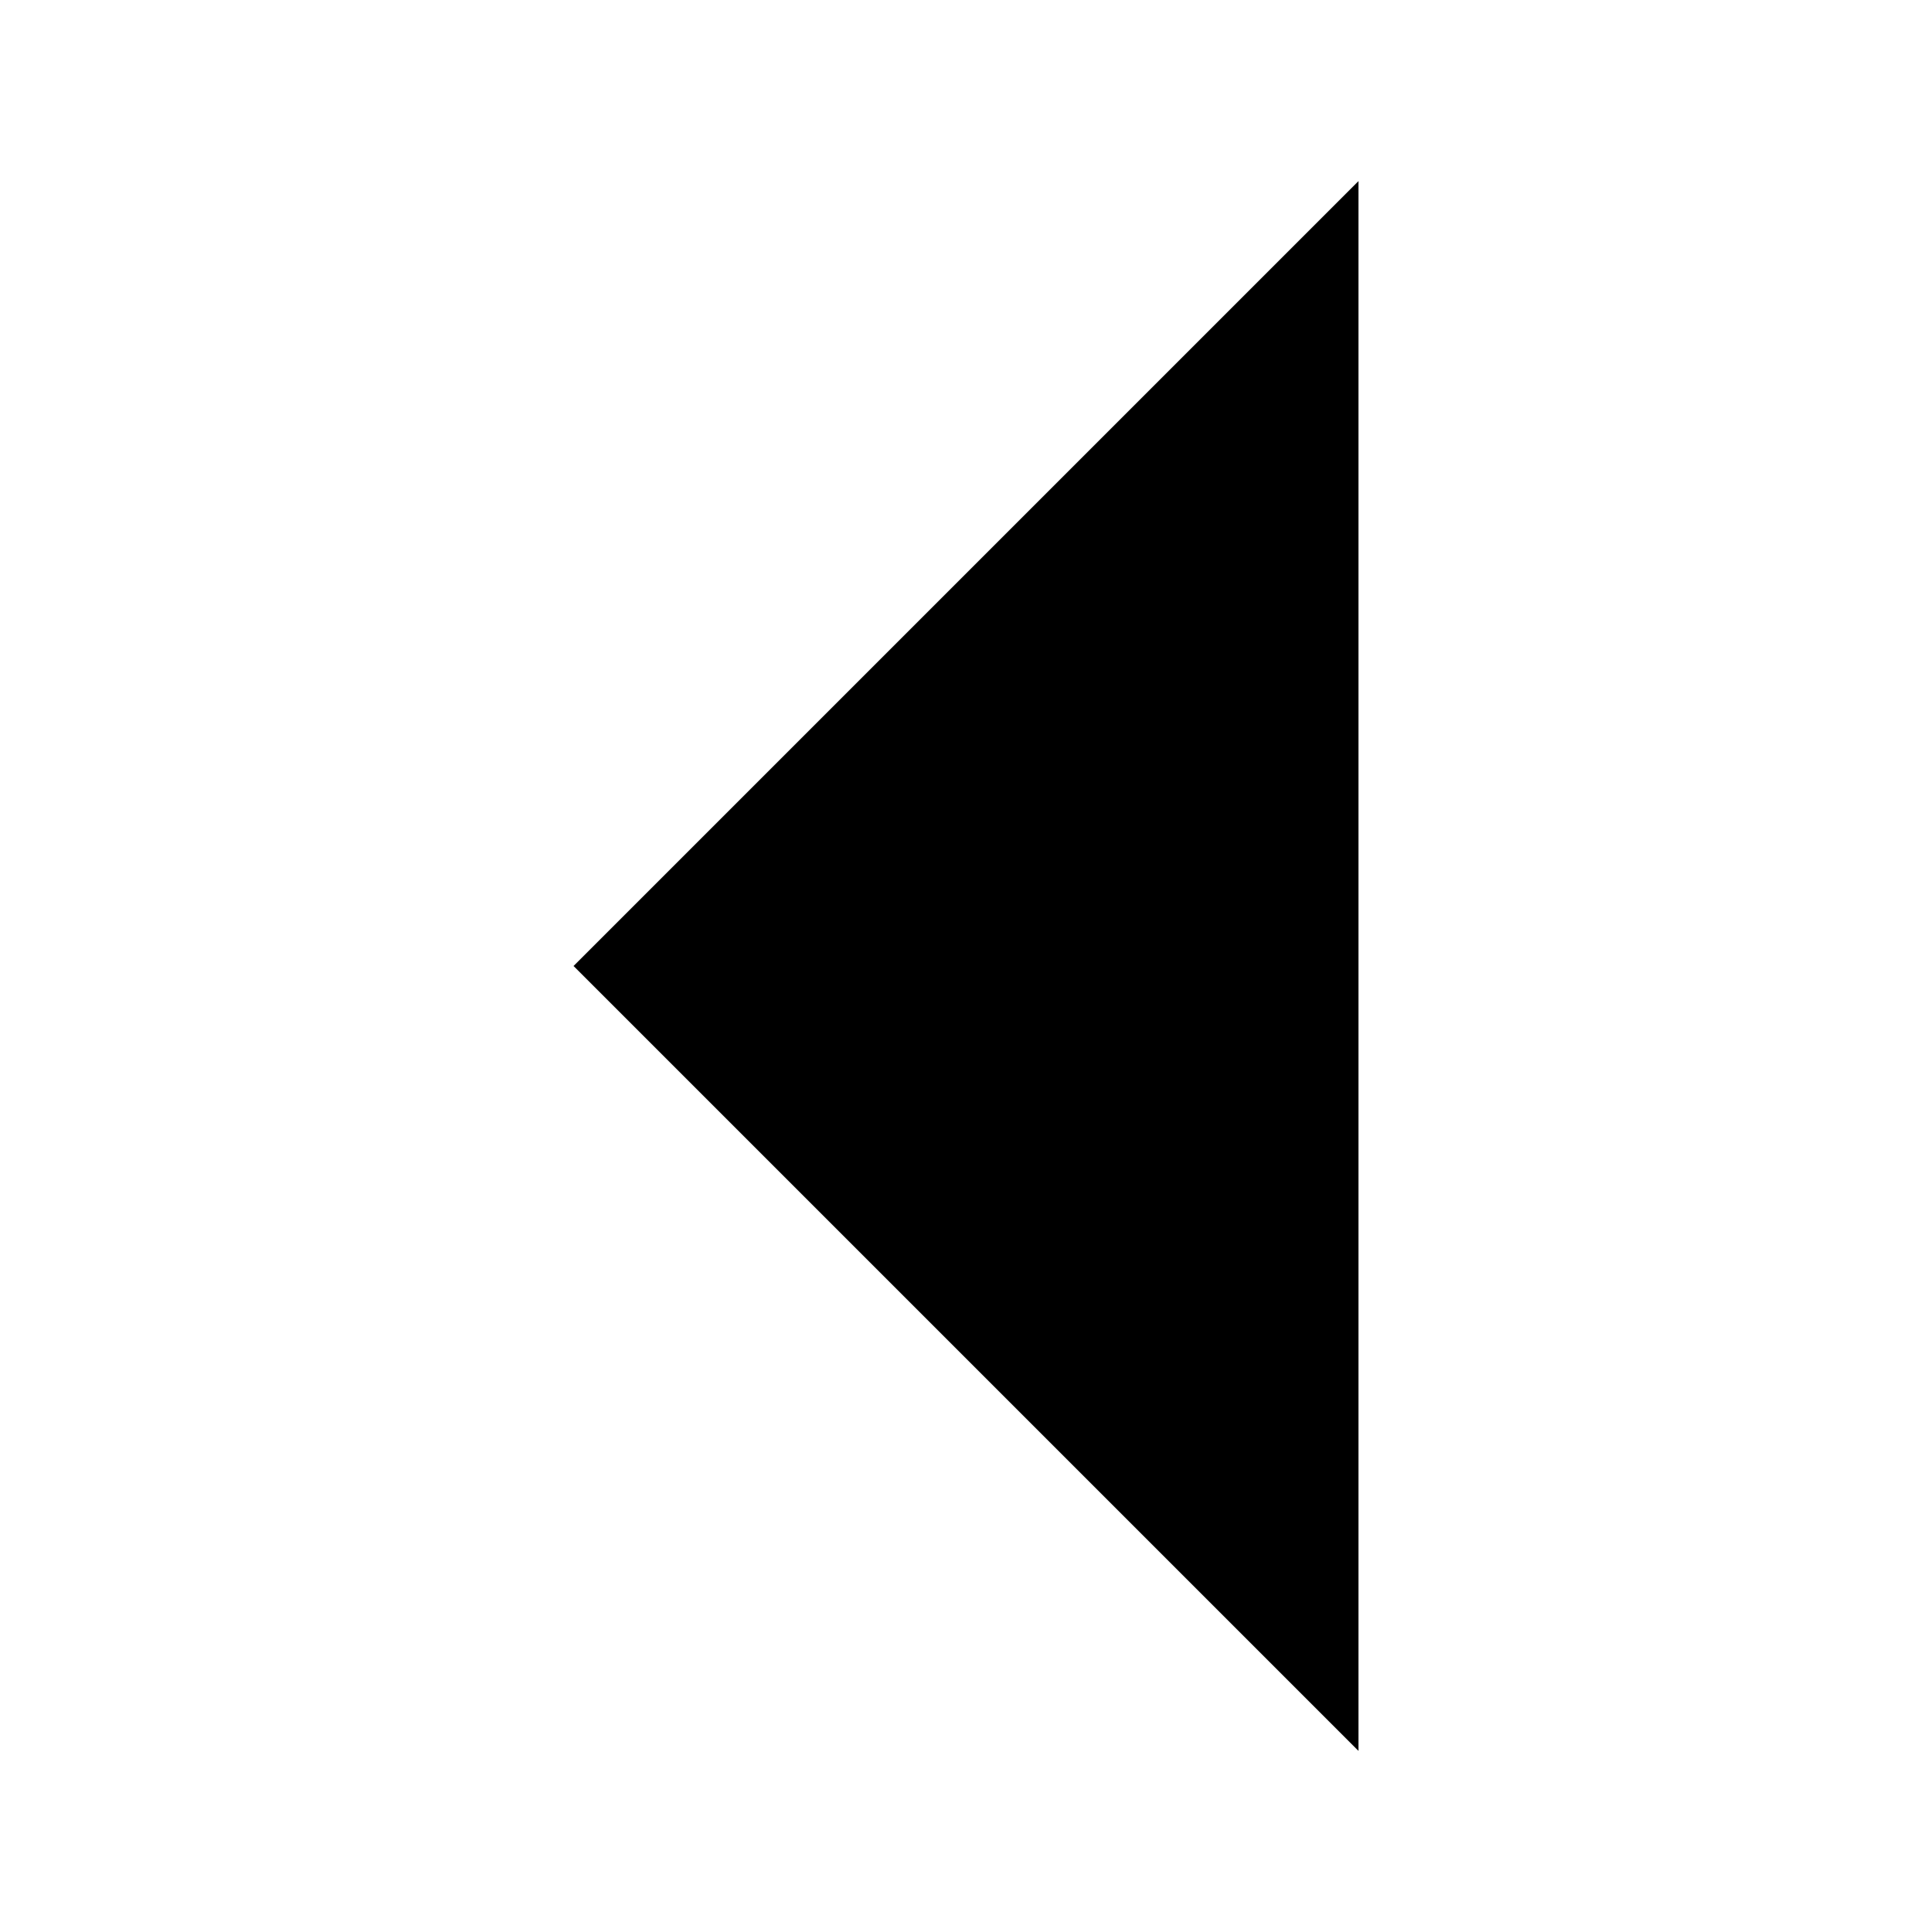
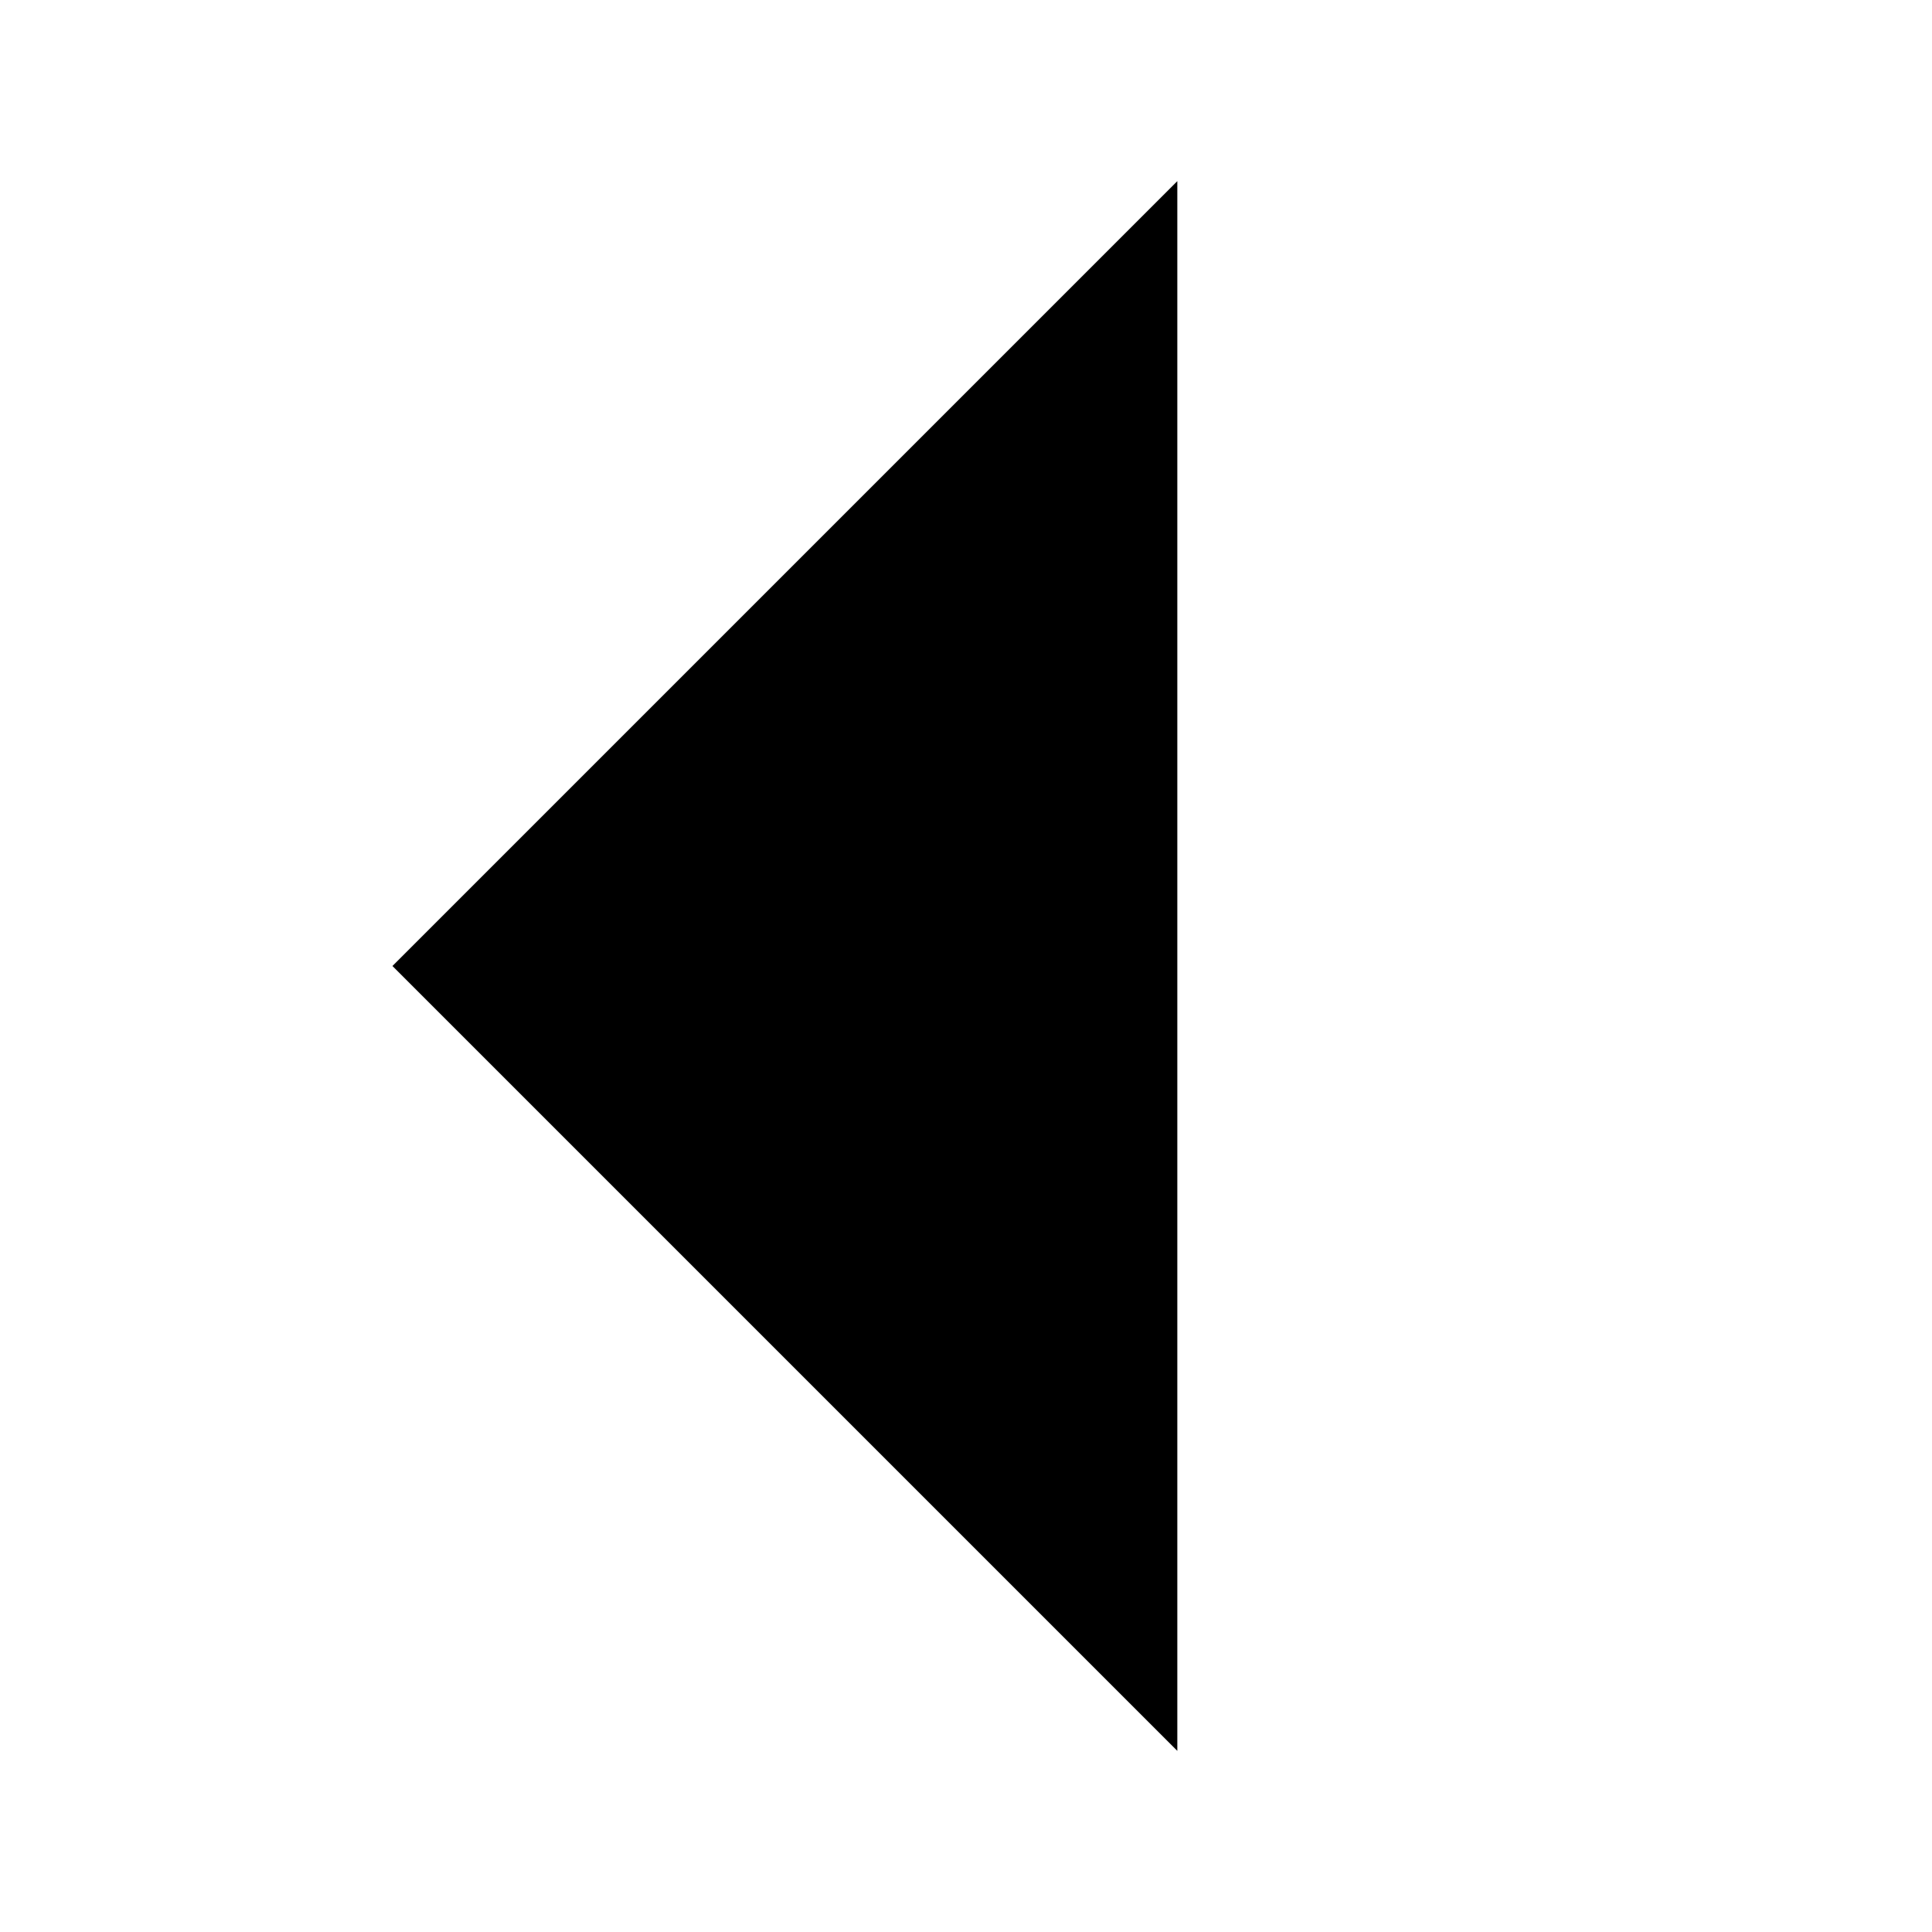
<svg xmlns="http://www.w3.org/2000/svg" width="64px" height="64px" viewBox="0 0 64 64" version="1.1">
  <g id="arrow-triangle-left" stroke="none" stroke-width="1" fill="none" fill-rule="evenodd">
-     <g id="icon-arrow-triangle-left" transform="translate(19, 6)" fill="#000000">
-       <polygon id="Path" points="26 0 0 26 26 52" />
-     </g>
+     <polygon id="Path-Copy-4" fill="#000000" points="39 6 13 32 39 58" />
  </g>
</svg>
